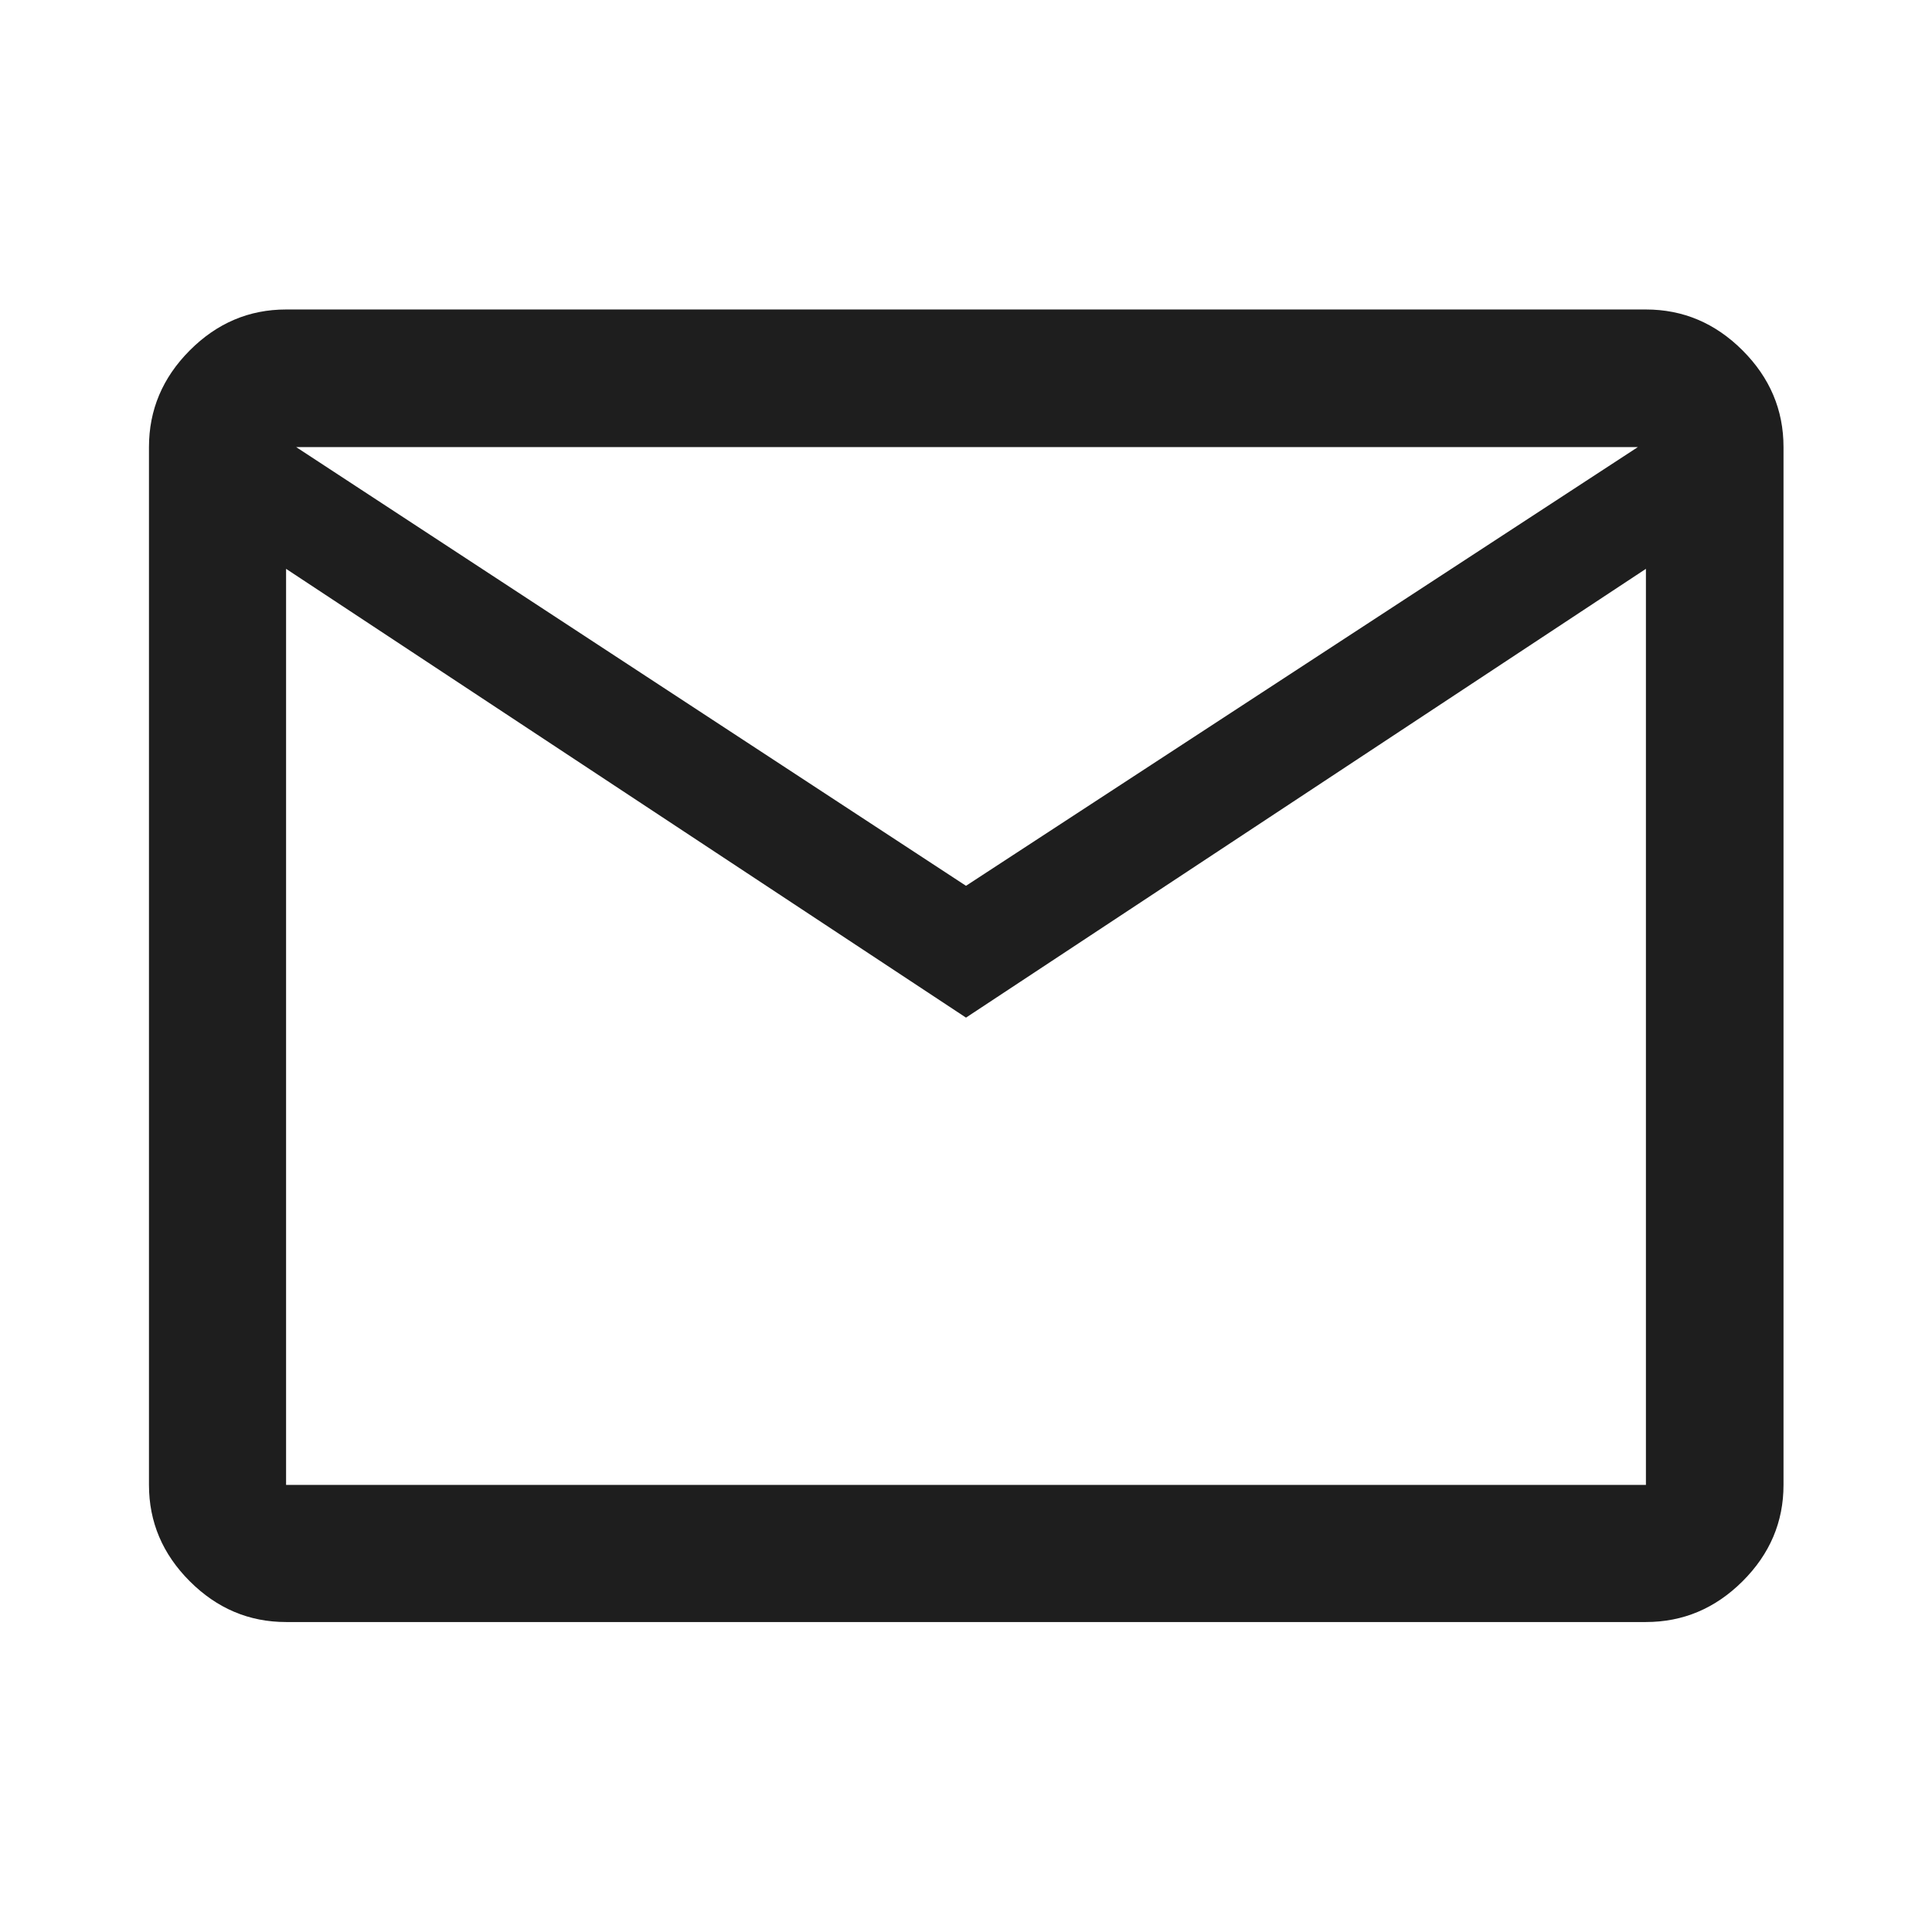
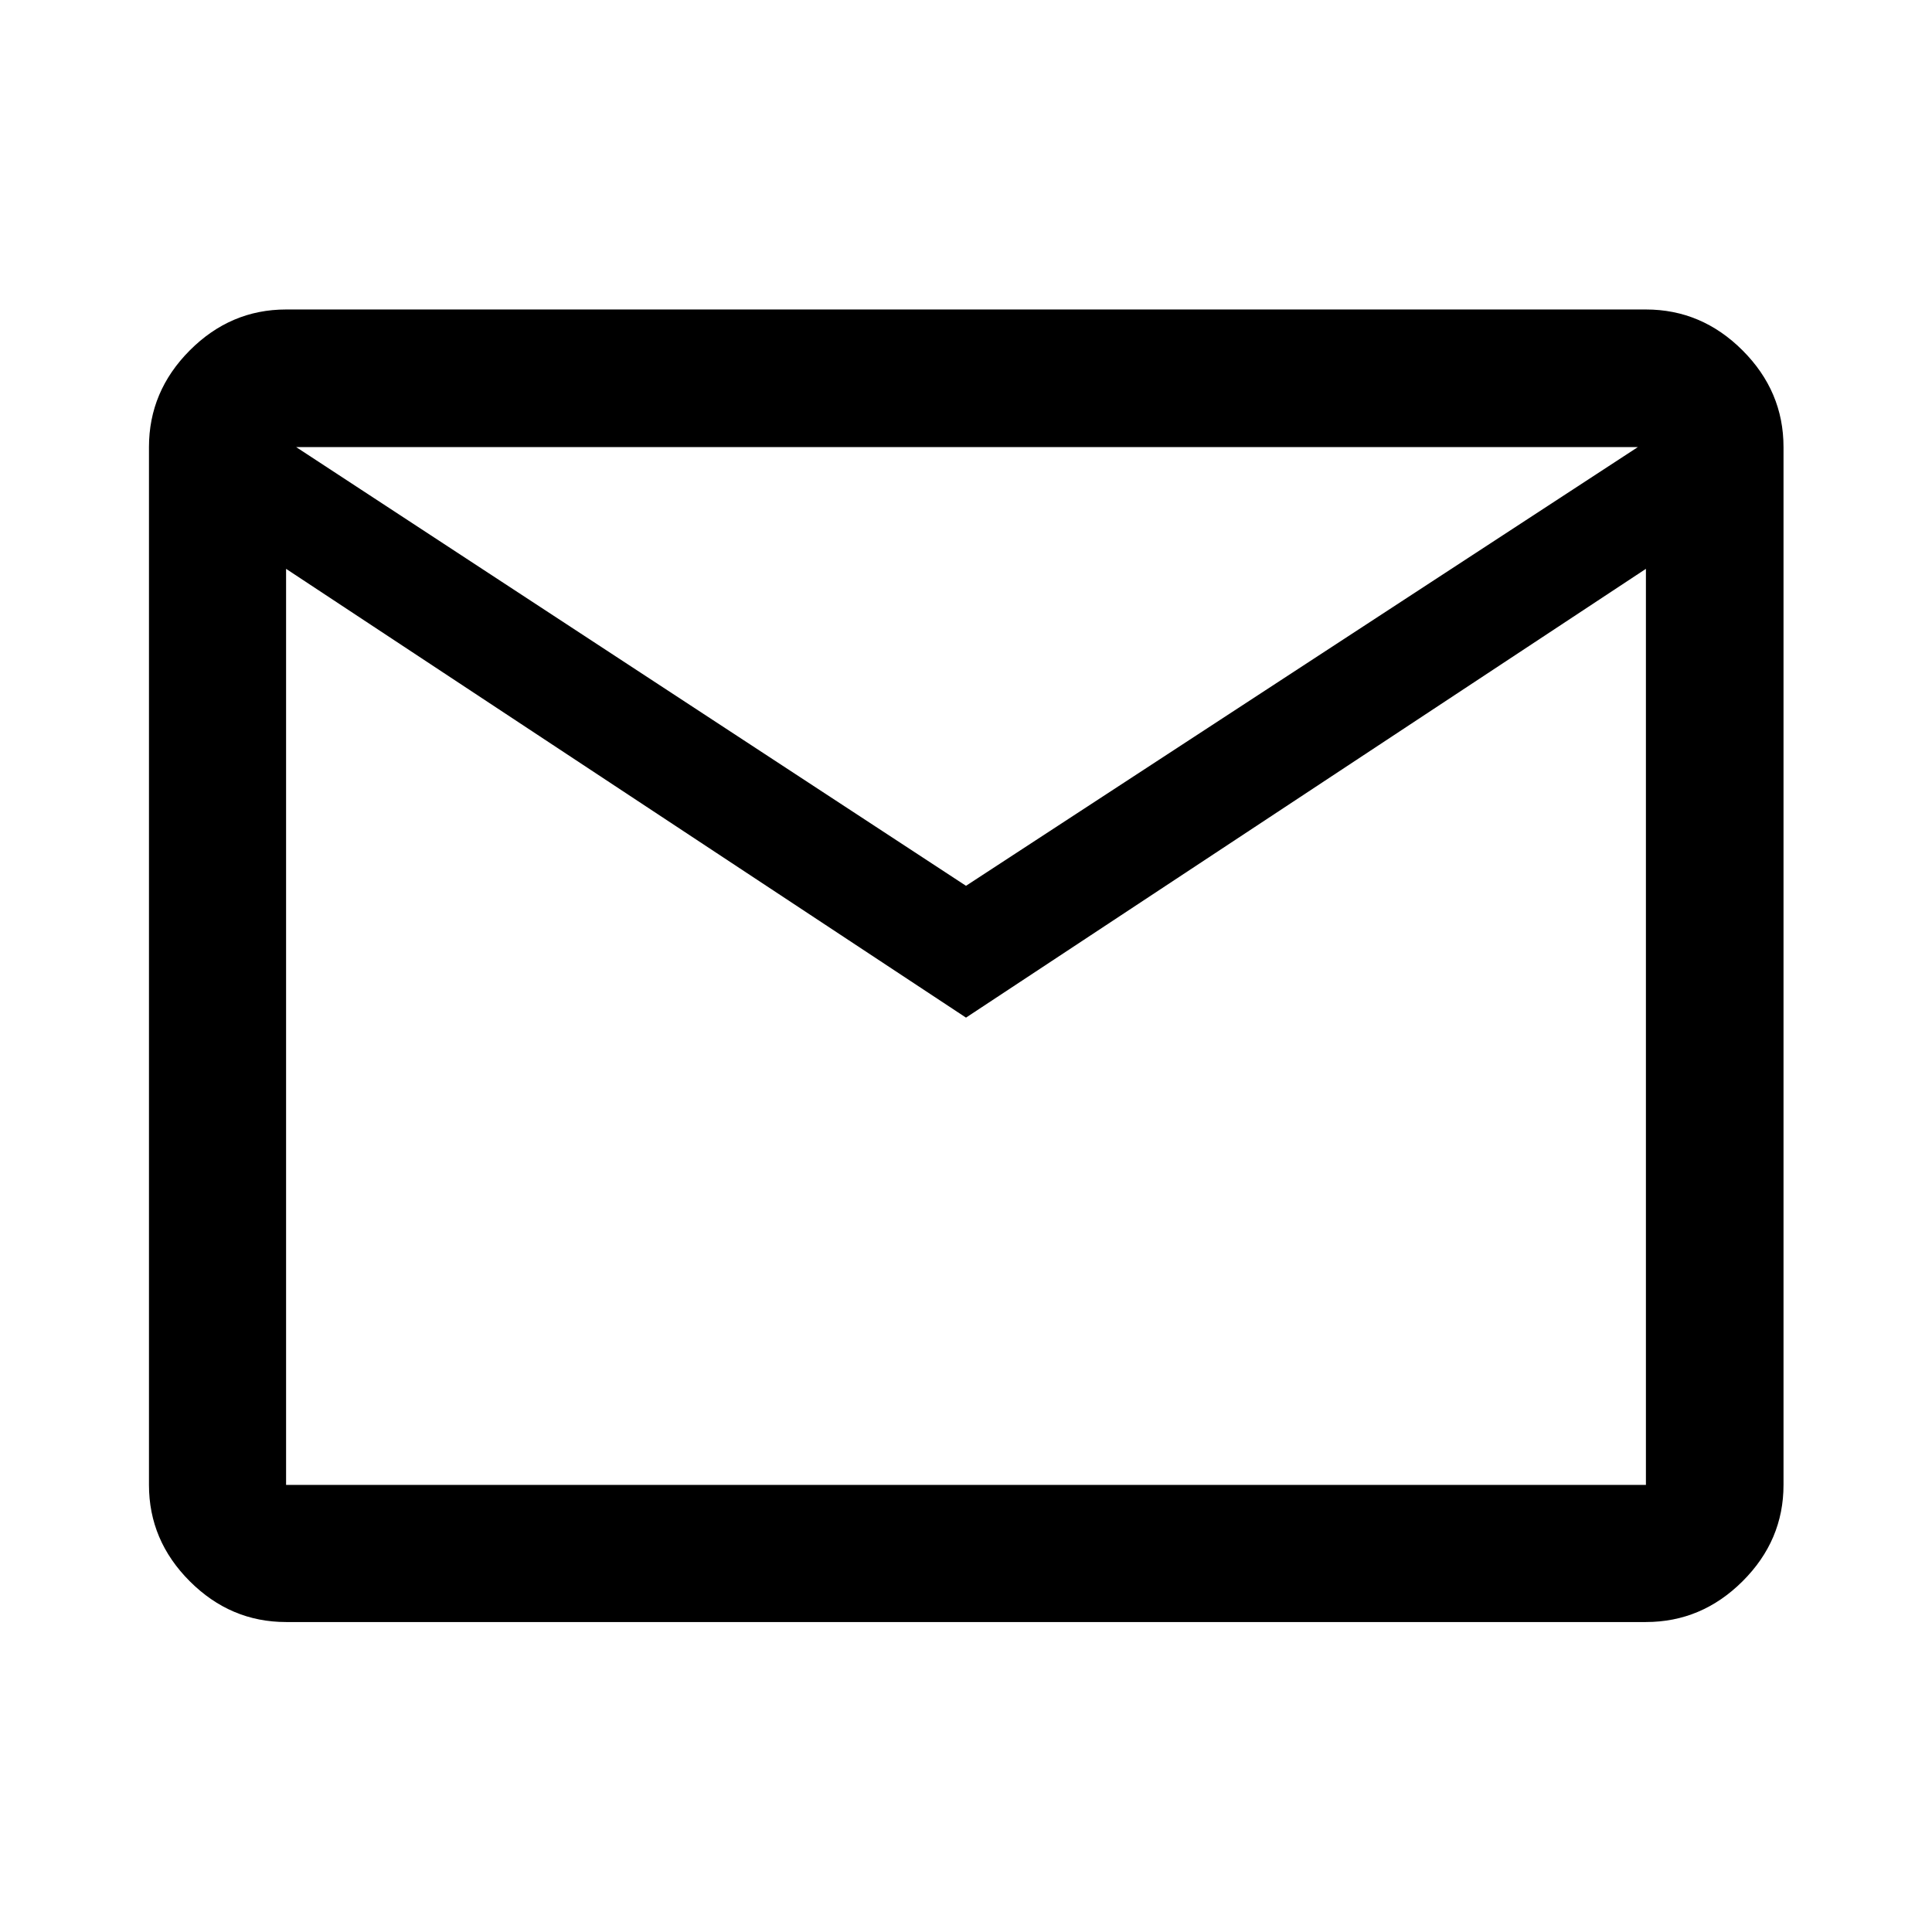
<svg xmlns="http://www.w3.org/2000/svg" height="48" viewBox="0 -960 960 960" width="48">
-   <path fill="#1E1E1E" d="M142.152-154.022q-27.599 0-47.865-20.265-20.265-20.266-20.265-47.865v-515.696q0-27.697 20.265-48.033 20.266-20.337 47.865-20.337h675.696q27.697 0 48.033 20.337 20.337 20.336 20.337 48.033v515.696q0 27.599-20.337 47.865-20.336 20.265-48.033 20.265H142.152ZM480-454.348l-337.848-223v455.196h675.696v-455.196L480-454.348Zm0-65.5 333.848-218H147.152l332.848 218Zm-337.848-157.5v-60.5 515.696-455.196Z" />
+   <path fill="#000000" d="M142.152-154.022q-27.599 0-47.865-20.265-20.265-20.266-20.265-47.865v-515.696q0-27.697 20.265-48.033 20.266-20.337 47.865-20.337h675.696q27.697 0 48.033 20.337 20.337 20.336 20.337 48.033v515.696q0 27.599-20.337 47.865-20.336 20.265-48.033 20.265H142.152ZM480-454.348l-337.848-223v455.196h675.696v-455.196L480-454.348Zm0-65.5 333.848-218H147.152l332.848 218Zm-337.848-157.5v-60.5 515.696-455.196Z" />
</svg>
